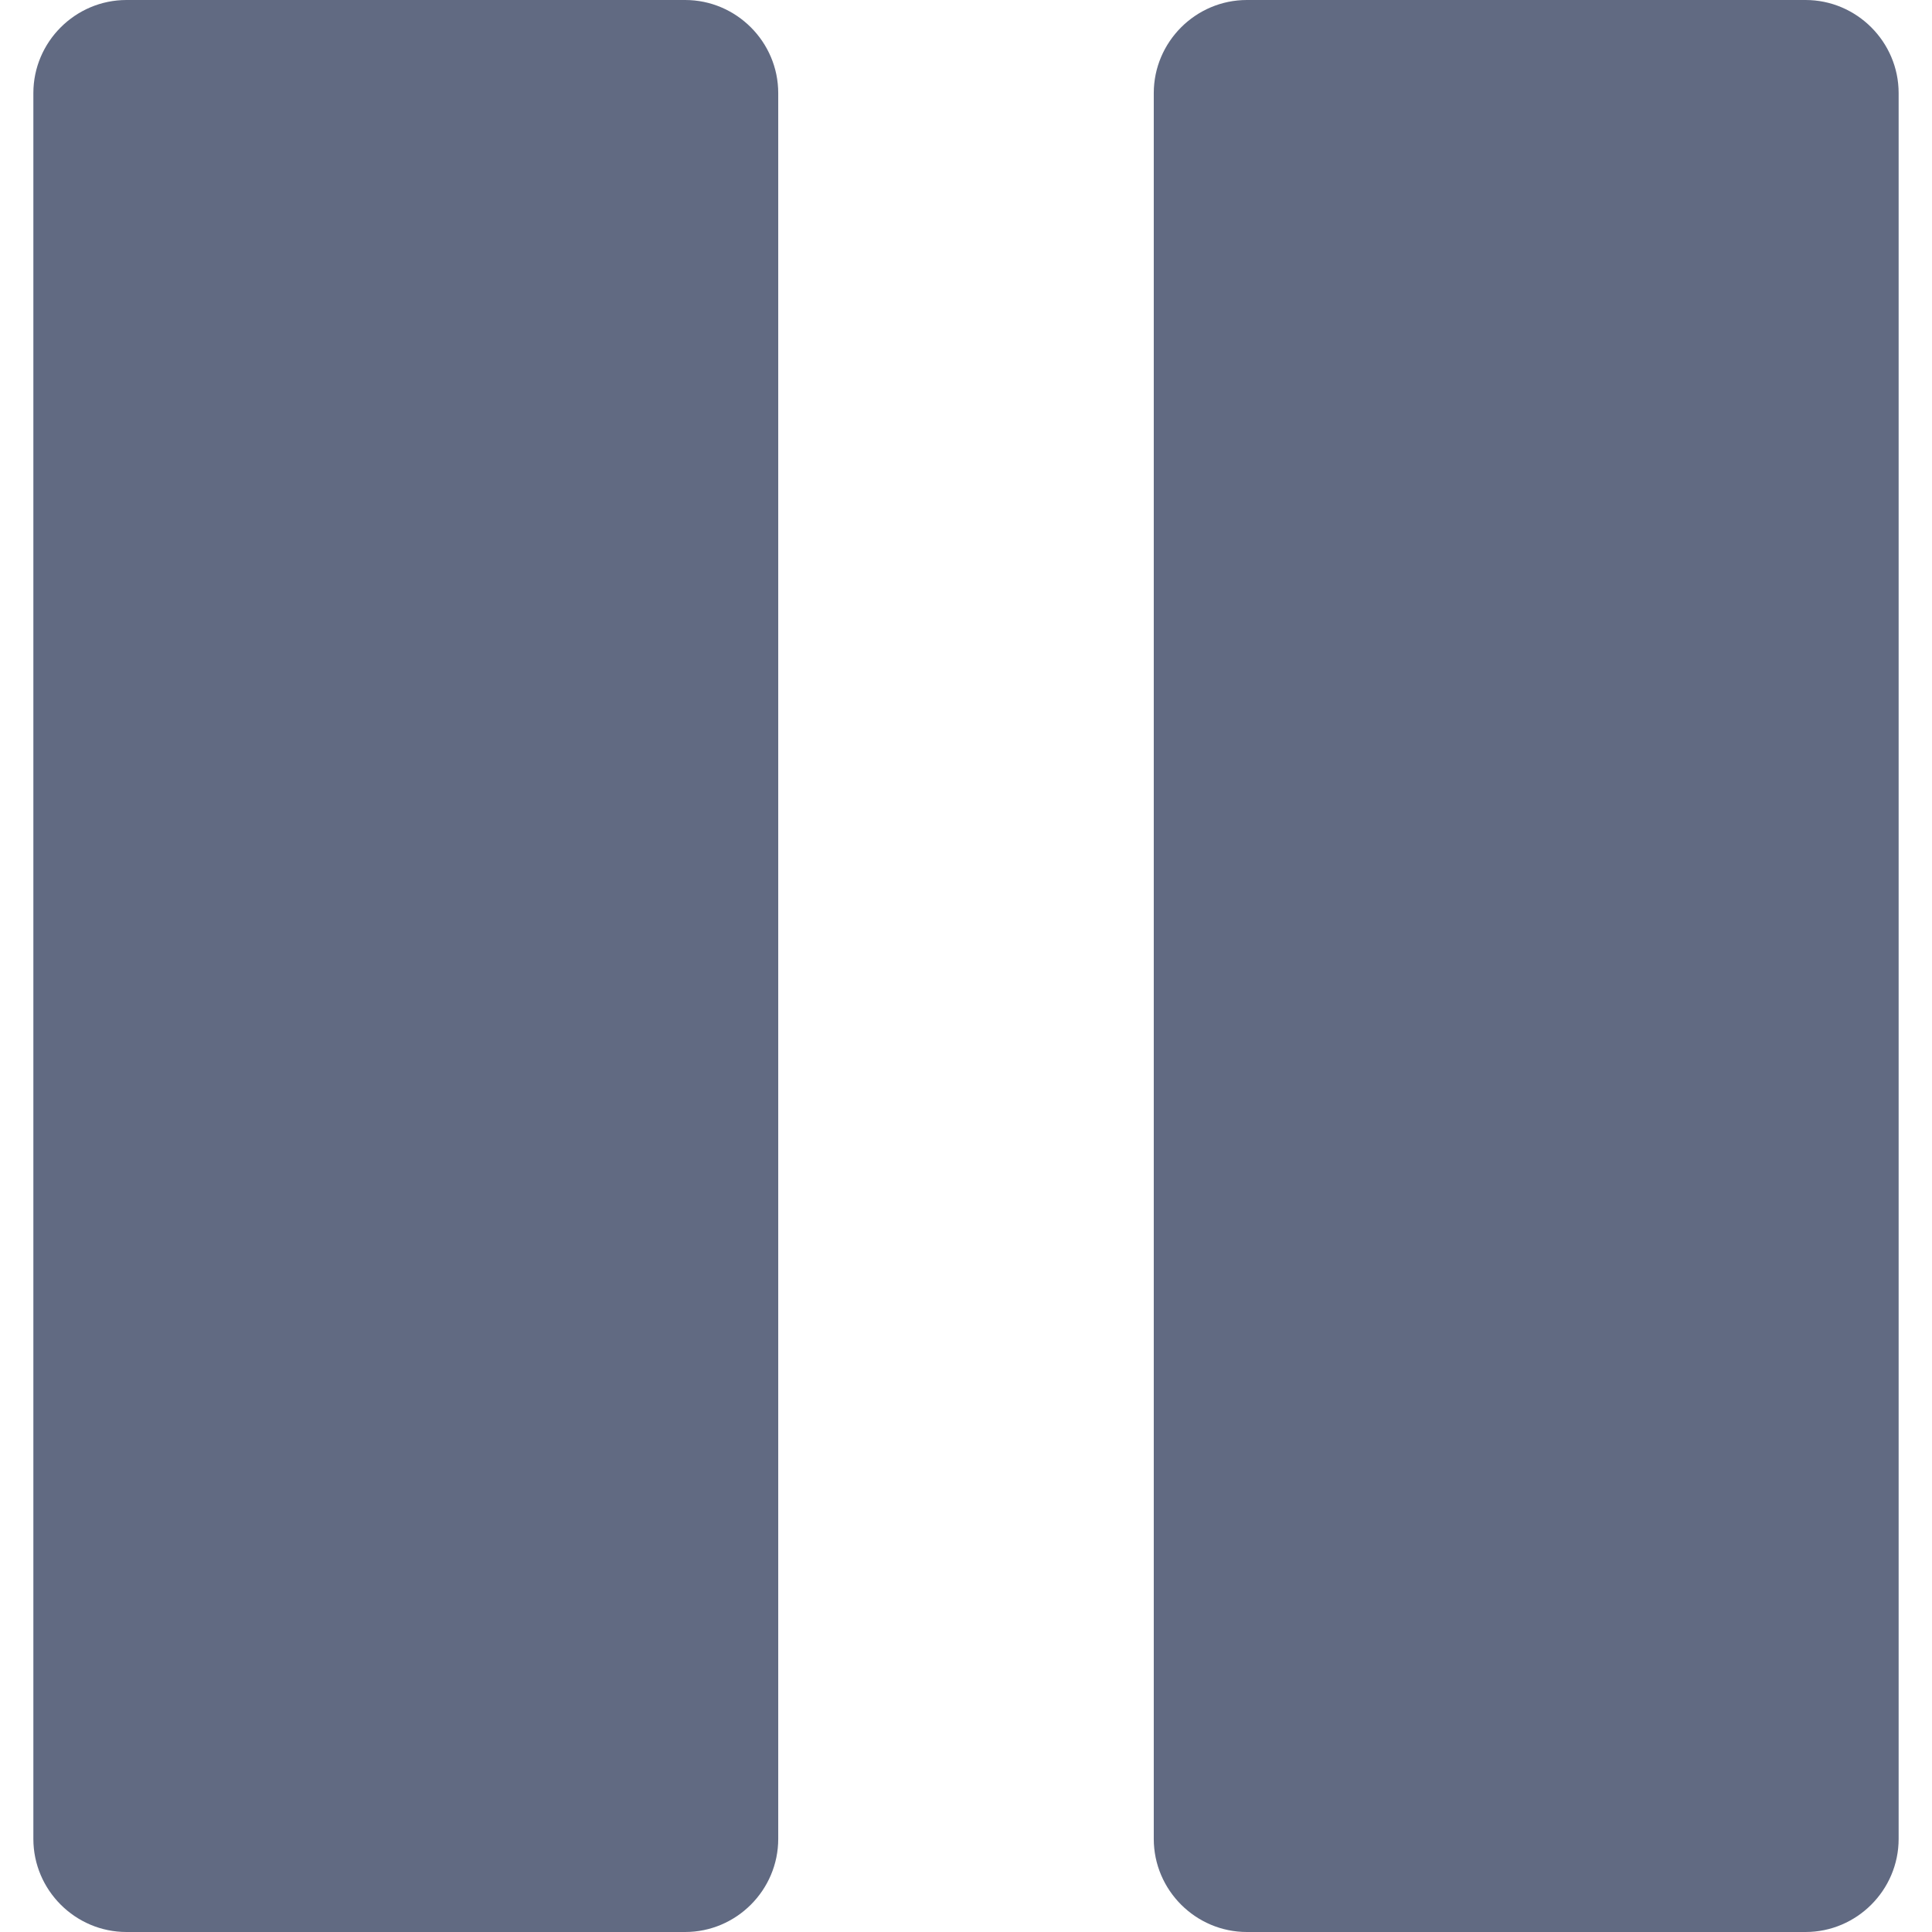
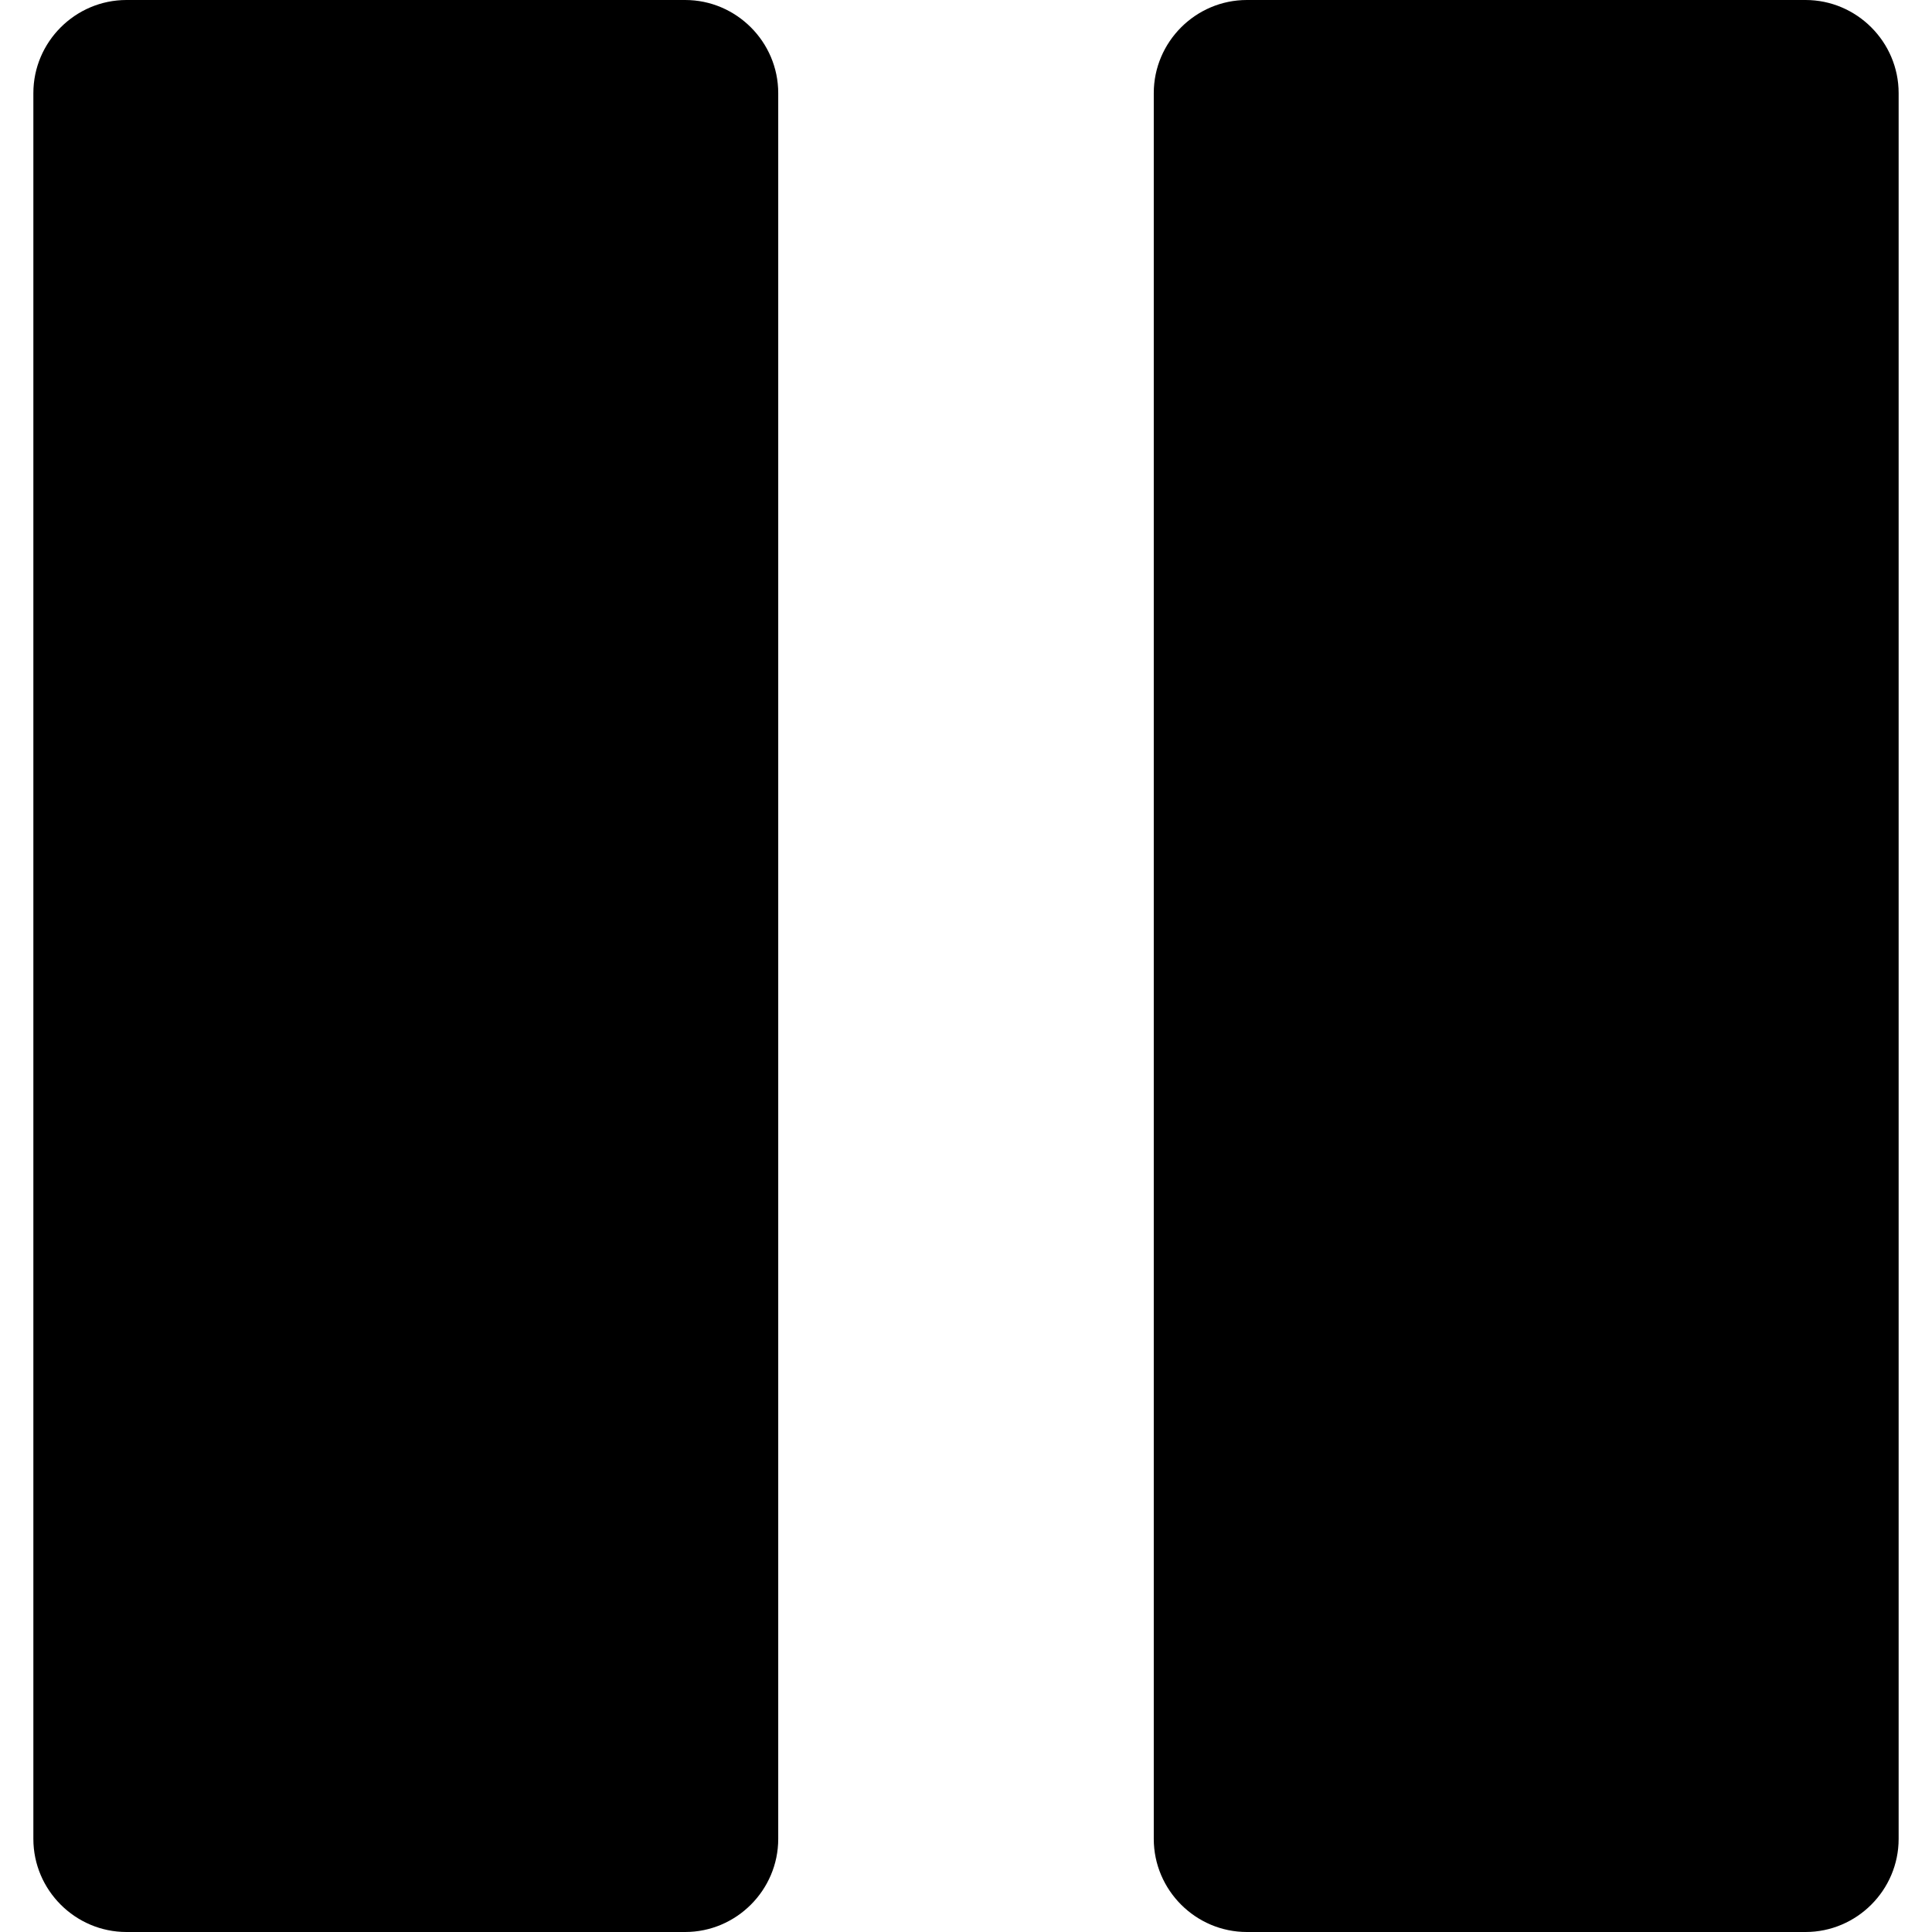
<svg xmlns="http://www.w3.org/2000/svg" version="1.1" id="Capa_1" width="124.5px" height="124.5px" viewBox="0 0 124.5 124.5">
  <g>
-     <path style="fill:#616a82;" d="M116.35,124.5c3.3,0,6-2.699,6-6V6c0-3.3-2.7-6-6-6h-36c-3.3,0-6,2.7-6,6v112.5c0,3.301,2.7,6,6,6H116.35z" />
-     <path style="fill:#616a82;" d="M44.15,124.5c3.3,0,6-2.699,6-6V6c0-3.3-2.7-6-6-6h-36c-3.3,0-6,2.7-6,6v112.5c0,3.301,2.7,6,6,6H44.15z" />
+     <path d="M116.35,124.5c3.3,0,6-2.699,6-6V6c0-3.3-2.7-6-6-6h-36c-3.3,0-6,2.7-6,6v112.5c0,3.301,2.7,6,6,6H116.35z" />
+     <path d="M44.15,124.5c3.3,0,6-2.699,6-6V6c0-3.3-2.7-6-6-6h-36c-3.3,0-6,2.7-6,6v112.5c0,3.301,2.7,6,6,6H44.15z" />
  </g>
</svg>
